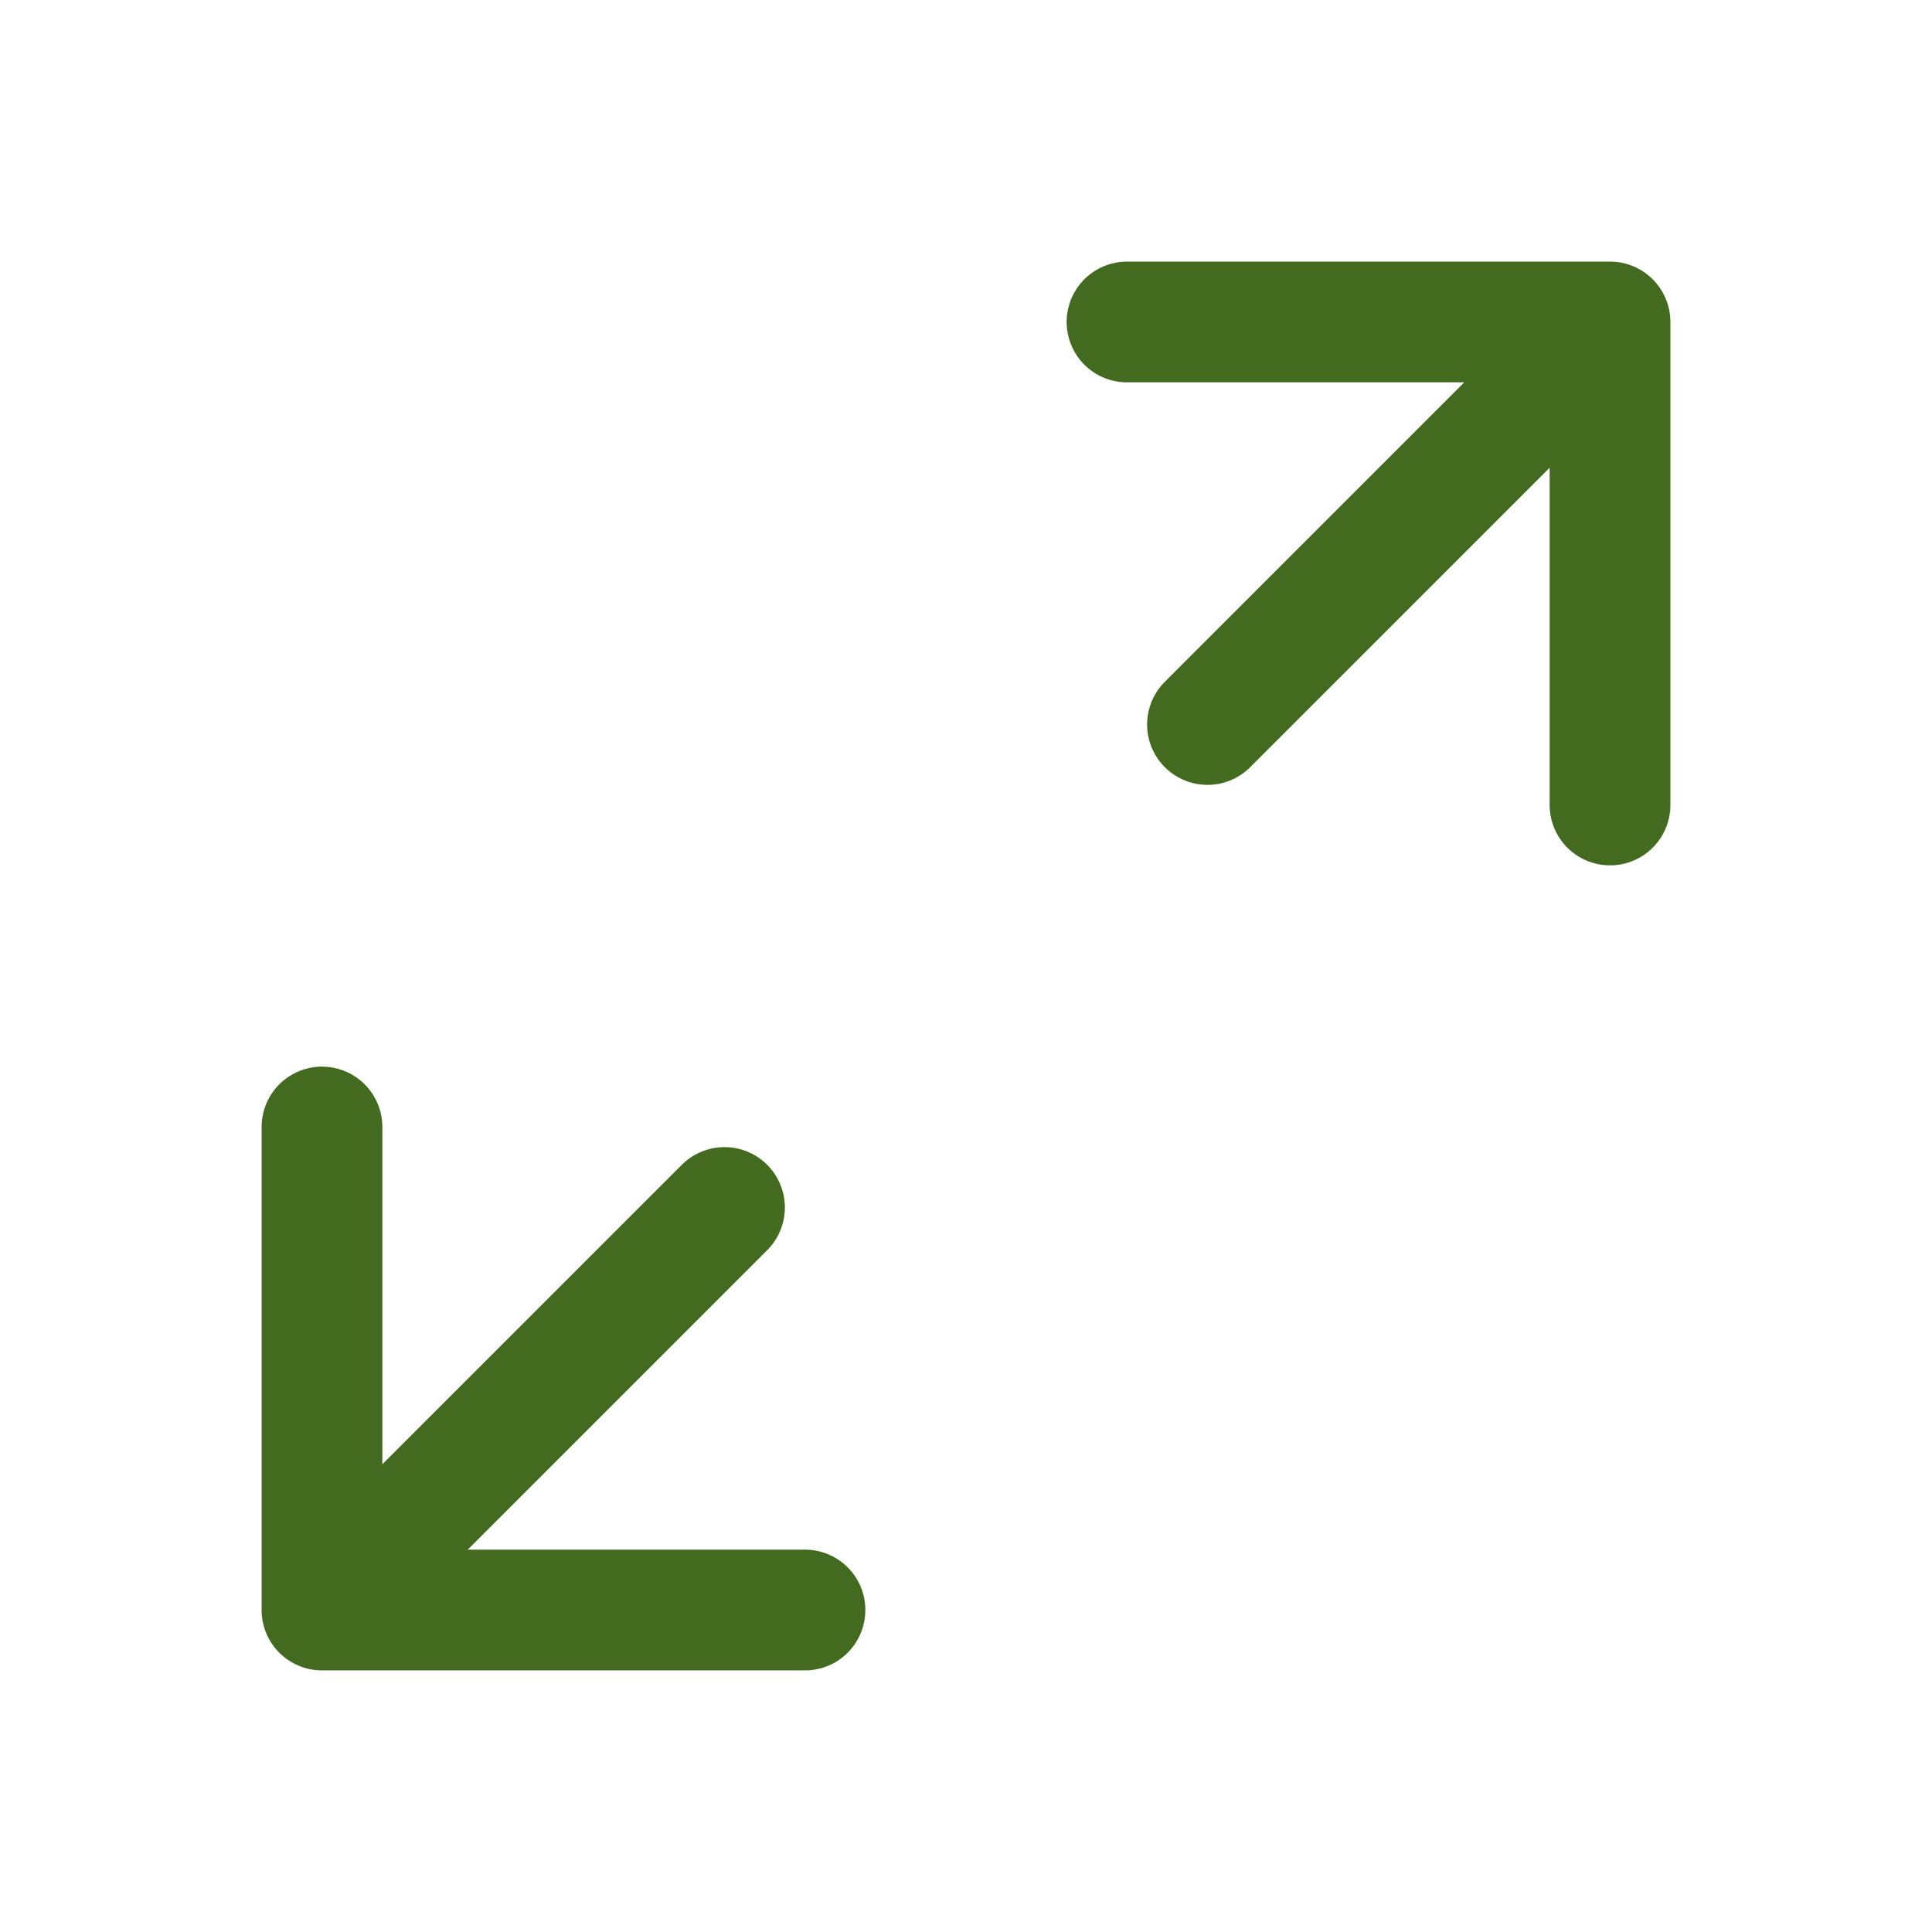
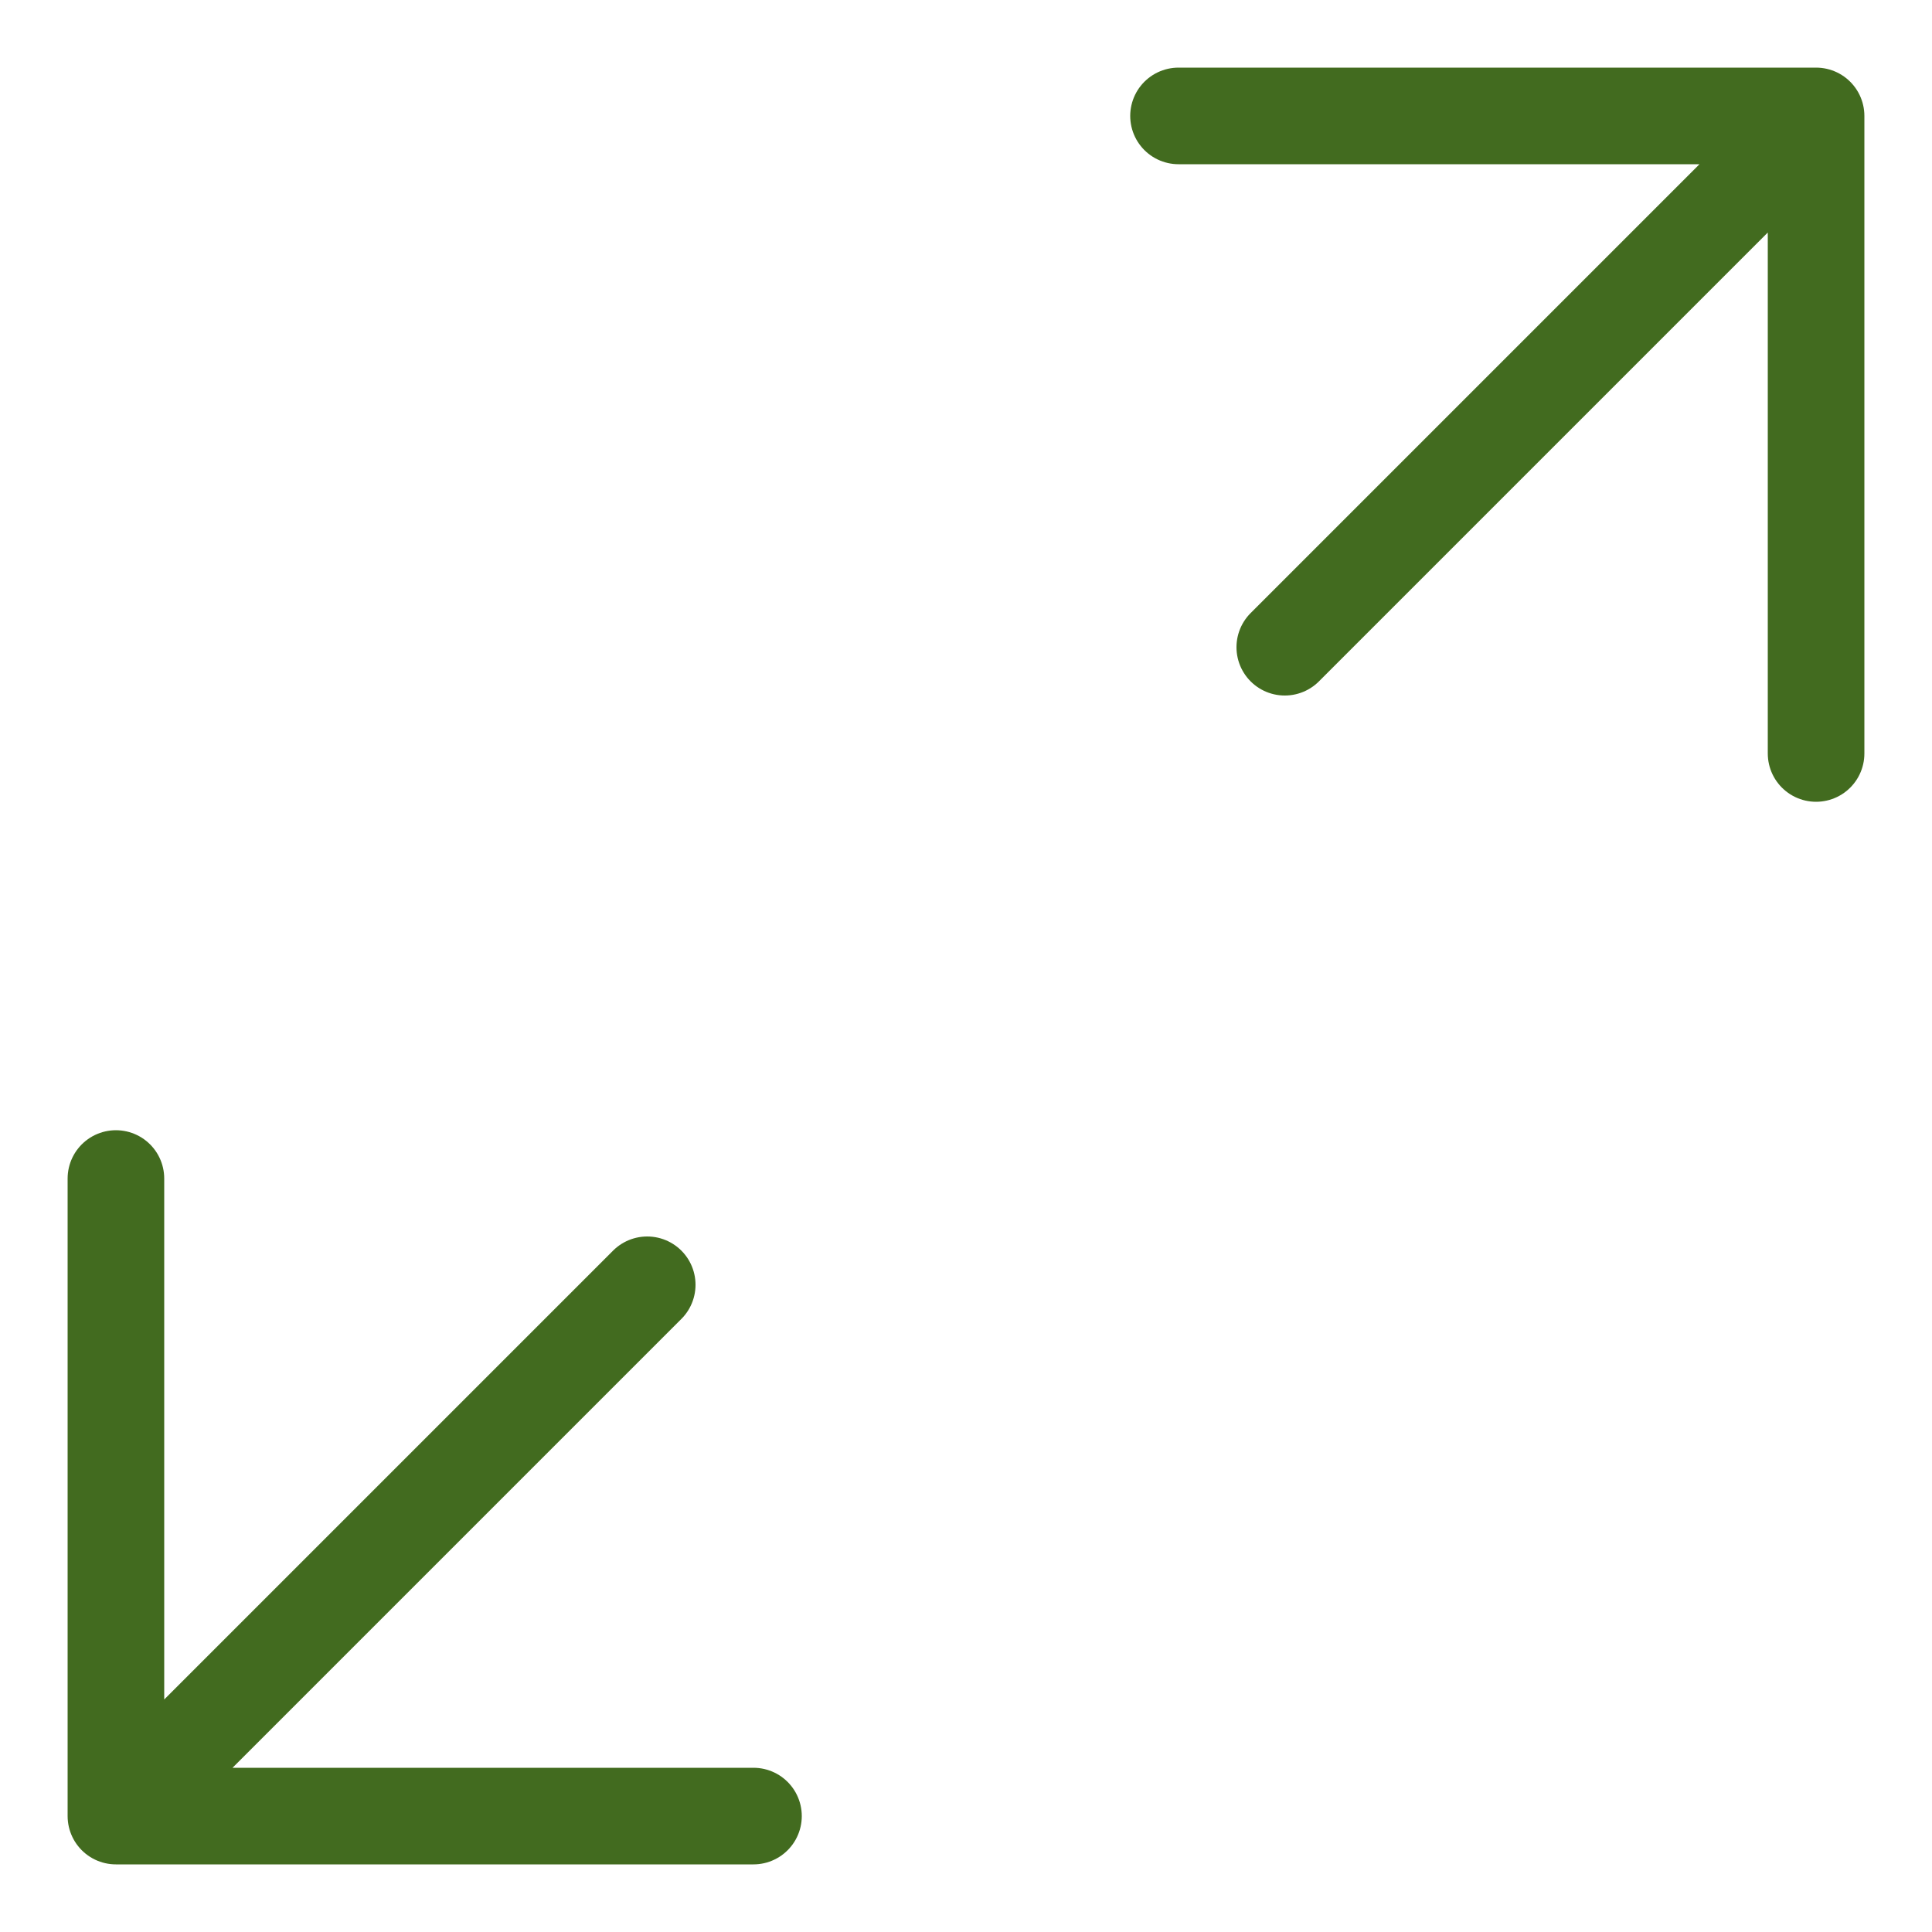
- <svg xmlns="http://www.w3.org/2000/svg" width="32" height="32" viewBox="0 0 32 32" fill="none">
-   <path d="M5.333 18.667V26.667M5.333 26.667H13.333M5.333 26.667L12 20" stroke="#426B1F" stroke-width="2" stroke-linecap="round" />
-   <path d="M26.667 13.333V5.333M26.667 5.333H18.667M26.667 5.333L20 12" stroke="#426B1F" stroke-width="2" stroke-linecap="round" />
+ <svg xmlns="http://www.w3.org/2000/svg" version="1.1" id="Ebene_1" x="0px" y="0px" viewBox="0 0 40 40" style="enable-background:new 0 0 40 40;" xml:space="preserve">
+   <style type="text/css">
+ 	.st0{fill:none;stroke:#426B1F;stroke-width:2;stroke-linecap:round;stroke-linejoin:round;}
+ 	.st1{fill:#426B1F;}
+ 	.st2{fill:none;stroke:#426B1F;stroke-width:2;}
+ 	.st3{fill:none;stroke:#426B1F;stroke-width:2;stroke-linecap:round;}
+ </style>
+   <g>
+     <path class="st3" d="M2.4,24.4v13.2 M2.4,37.6h13.2 M2.4,37.6l11-11" />
+     <path class="st3" d="M37.6,15.6V2.4 M37.6,2.4H24.4 M37.6,2.4l-11,11" />
+   </g>
</svg>
